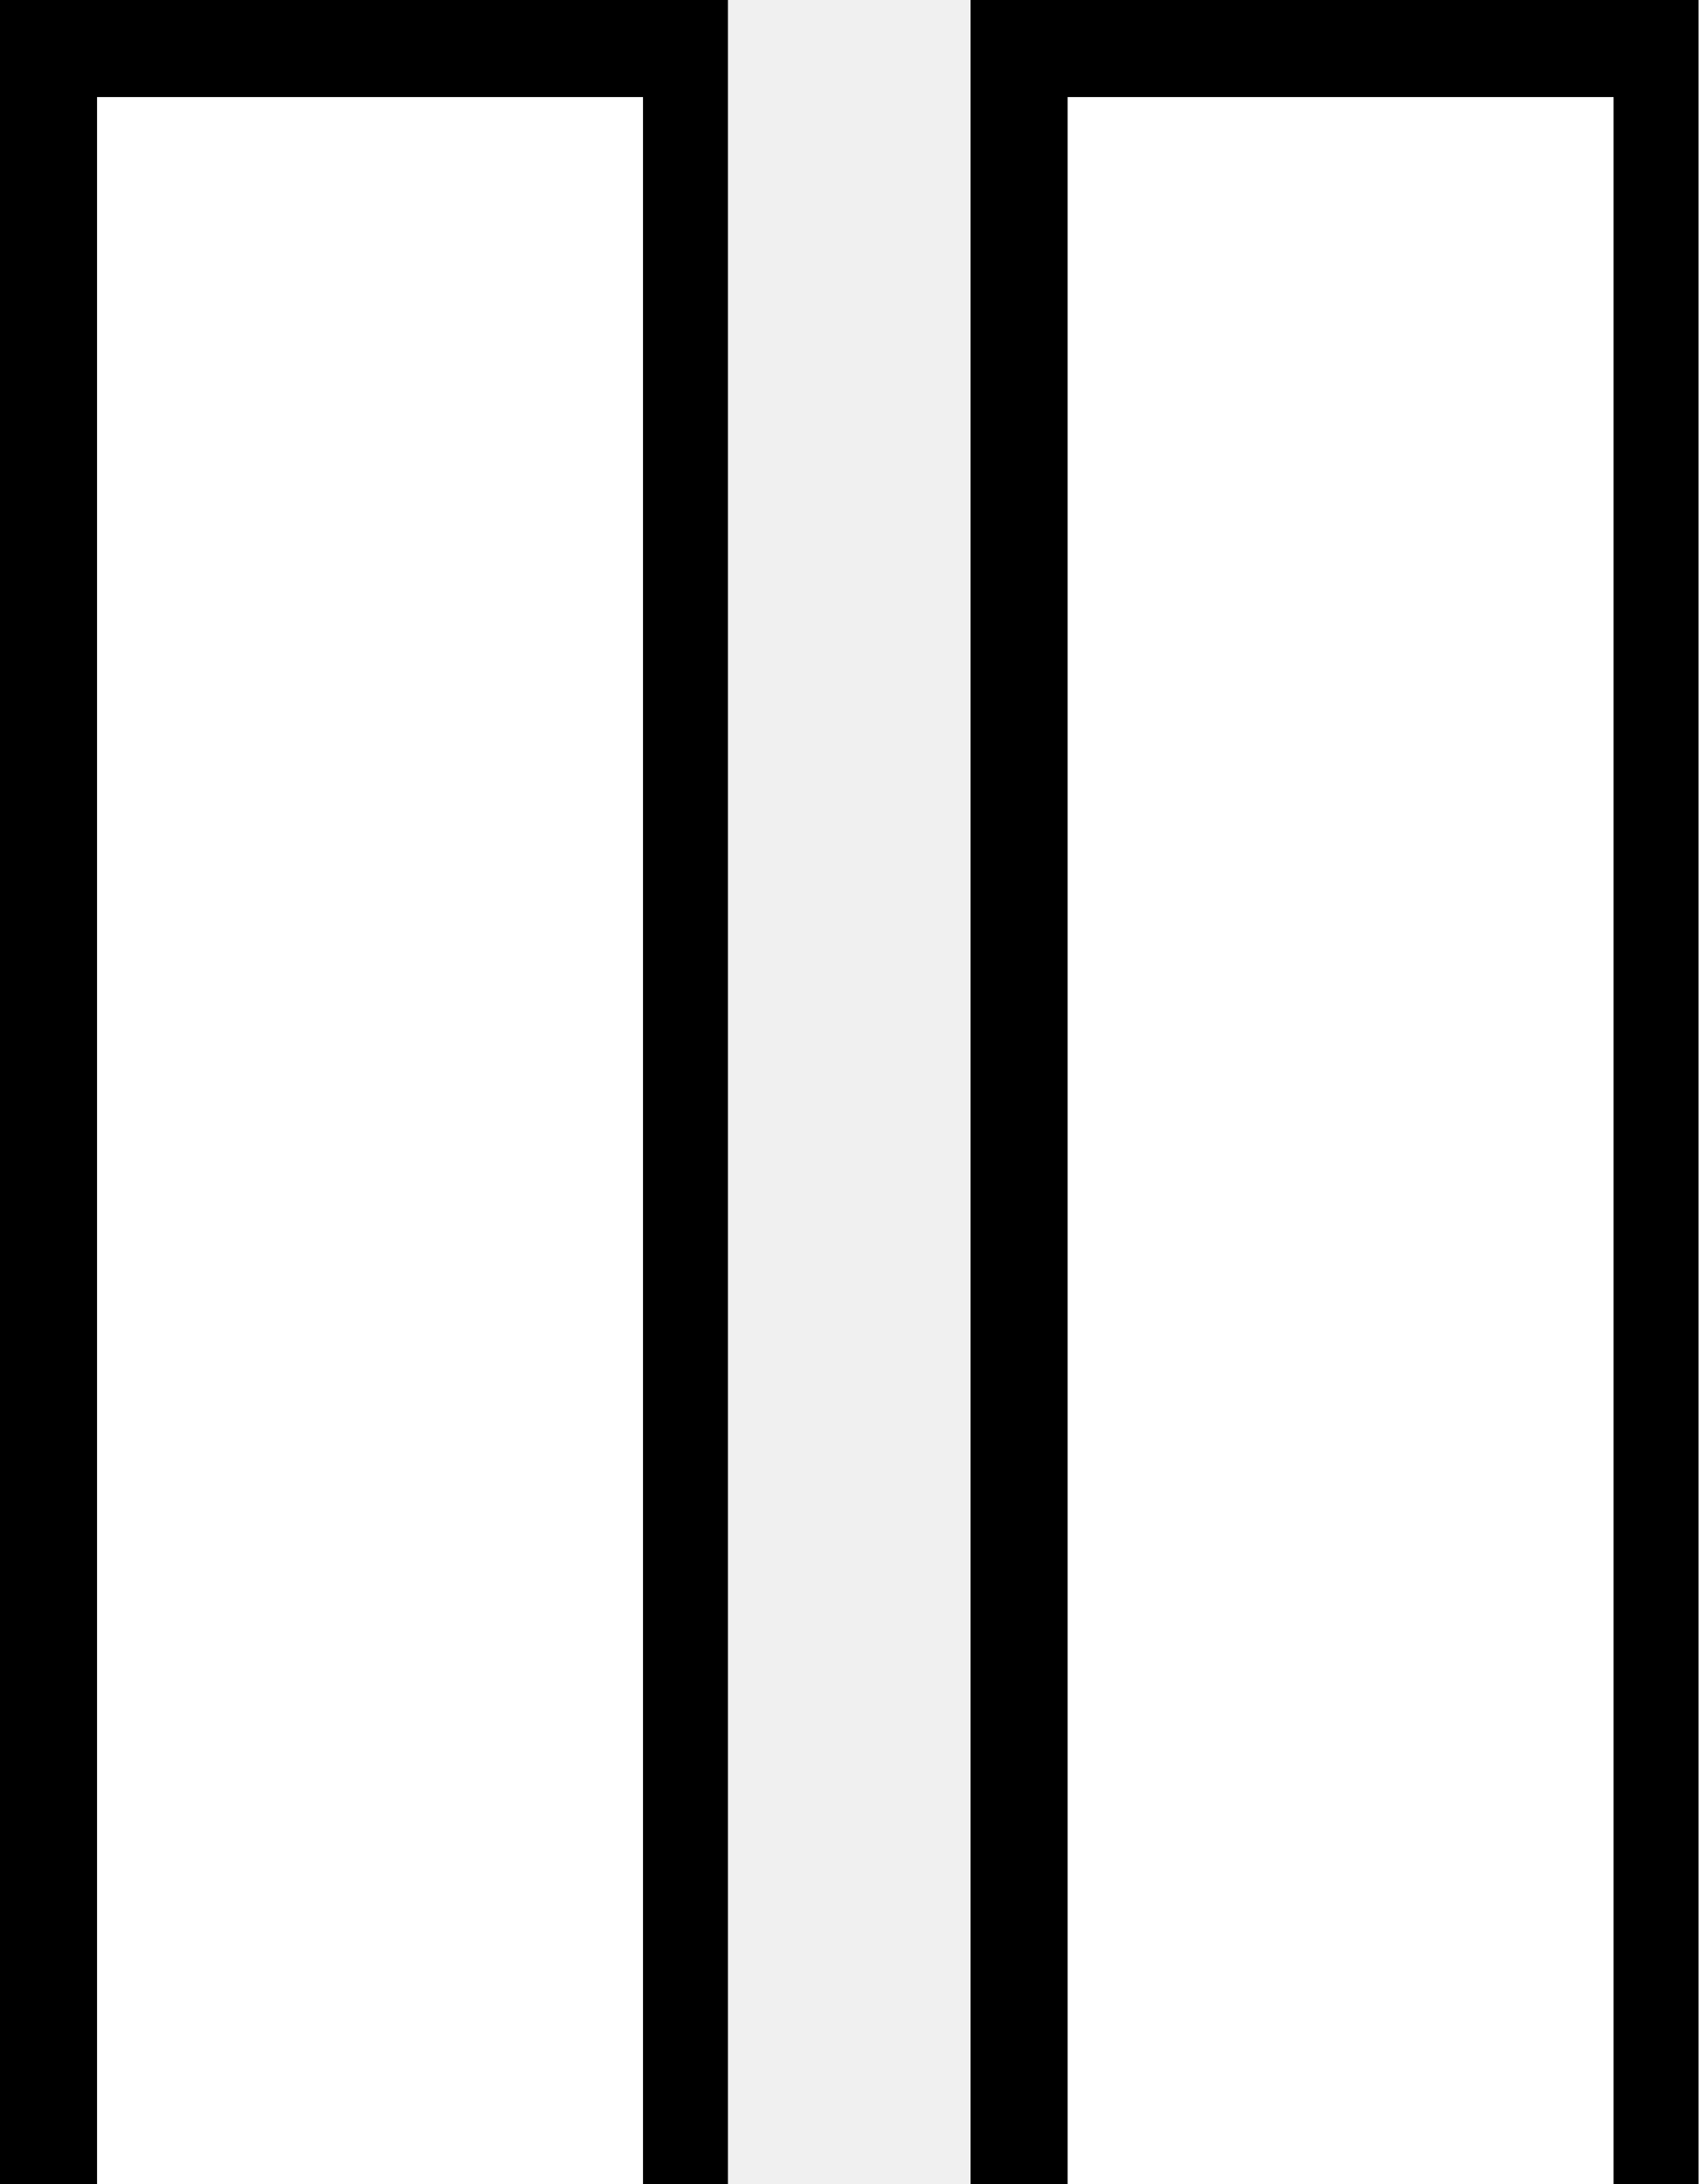
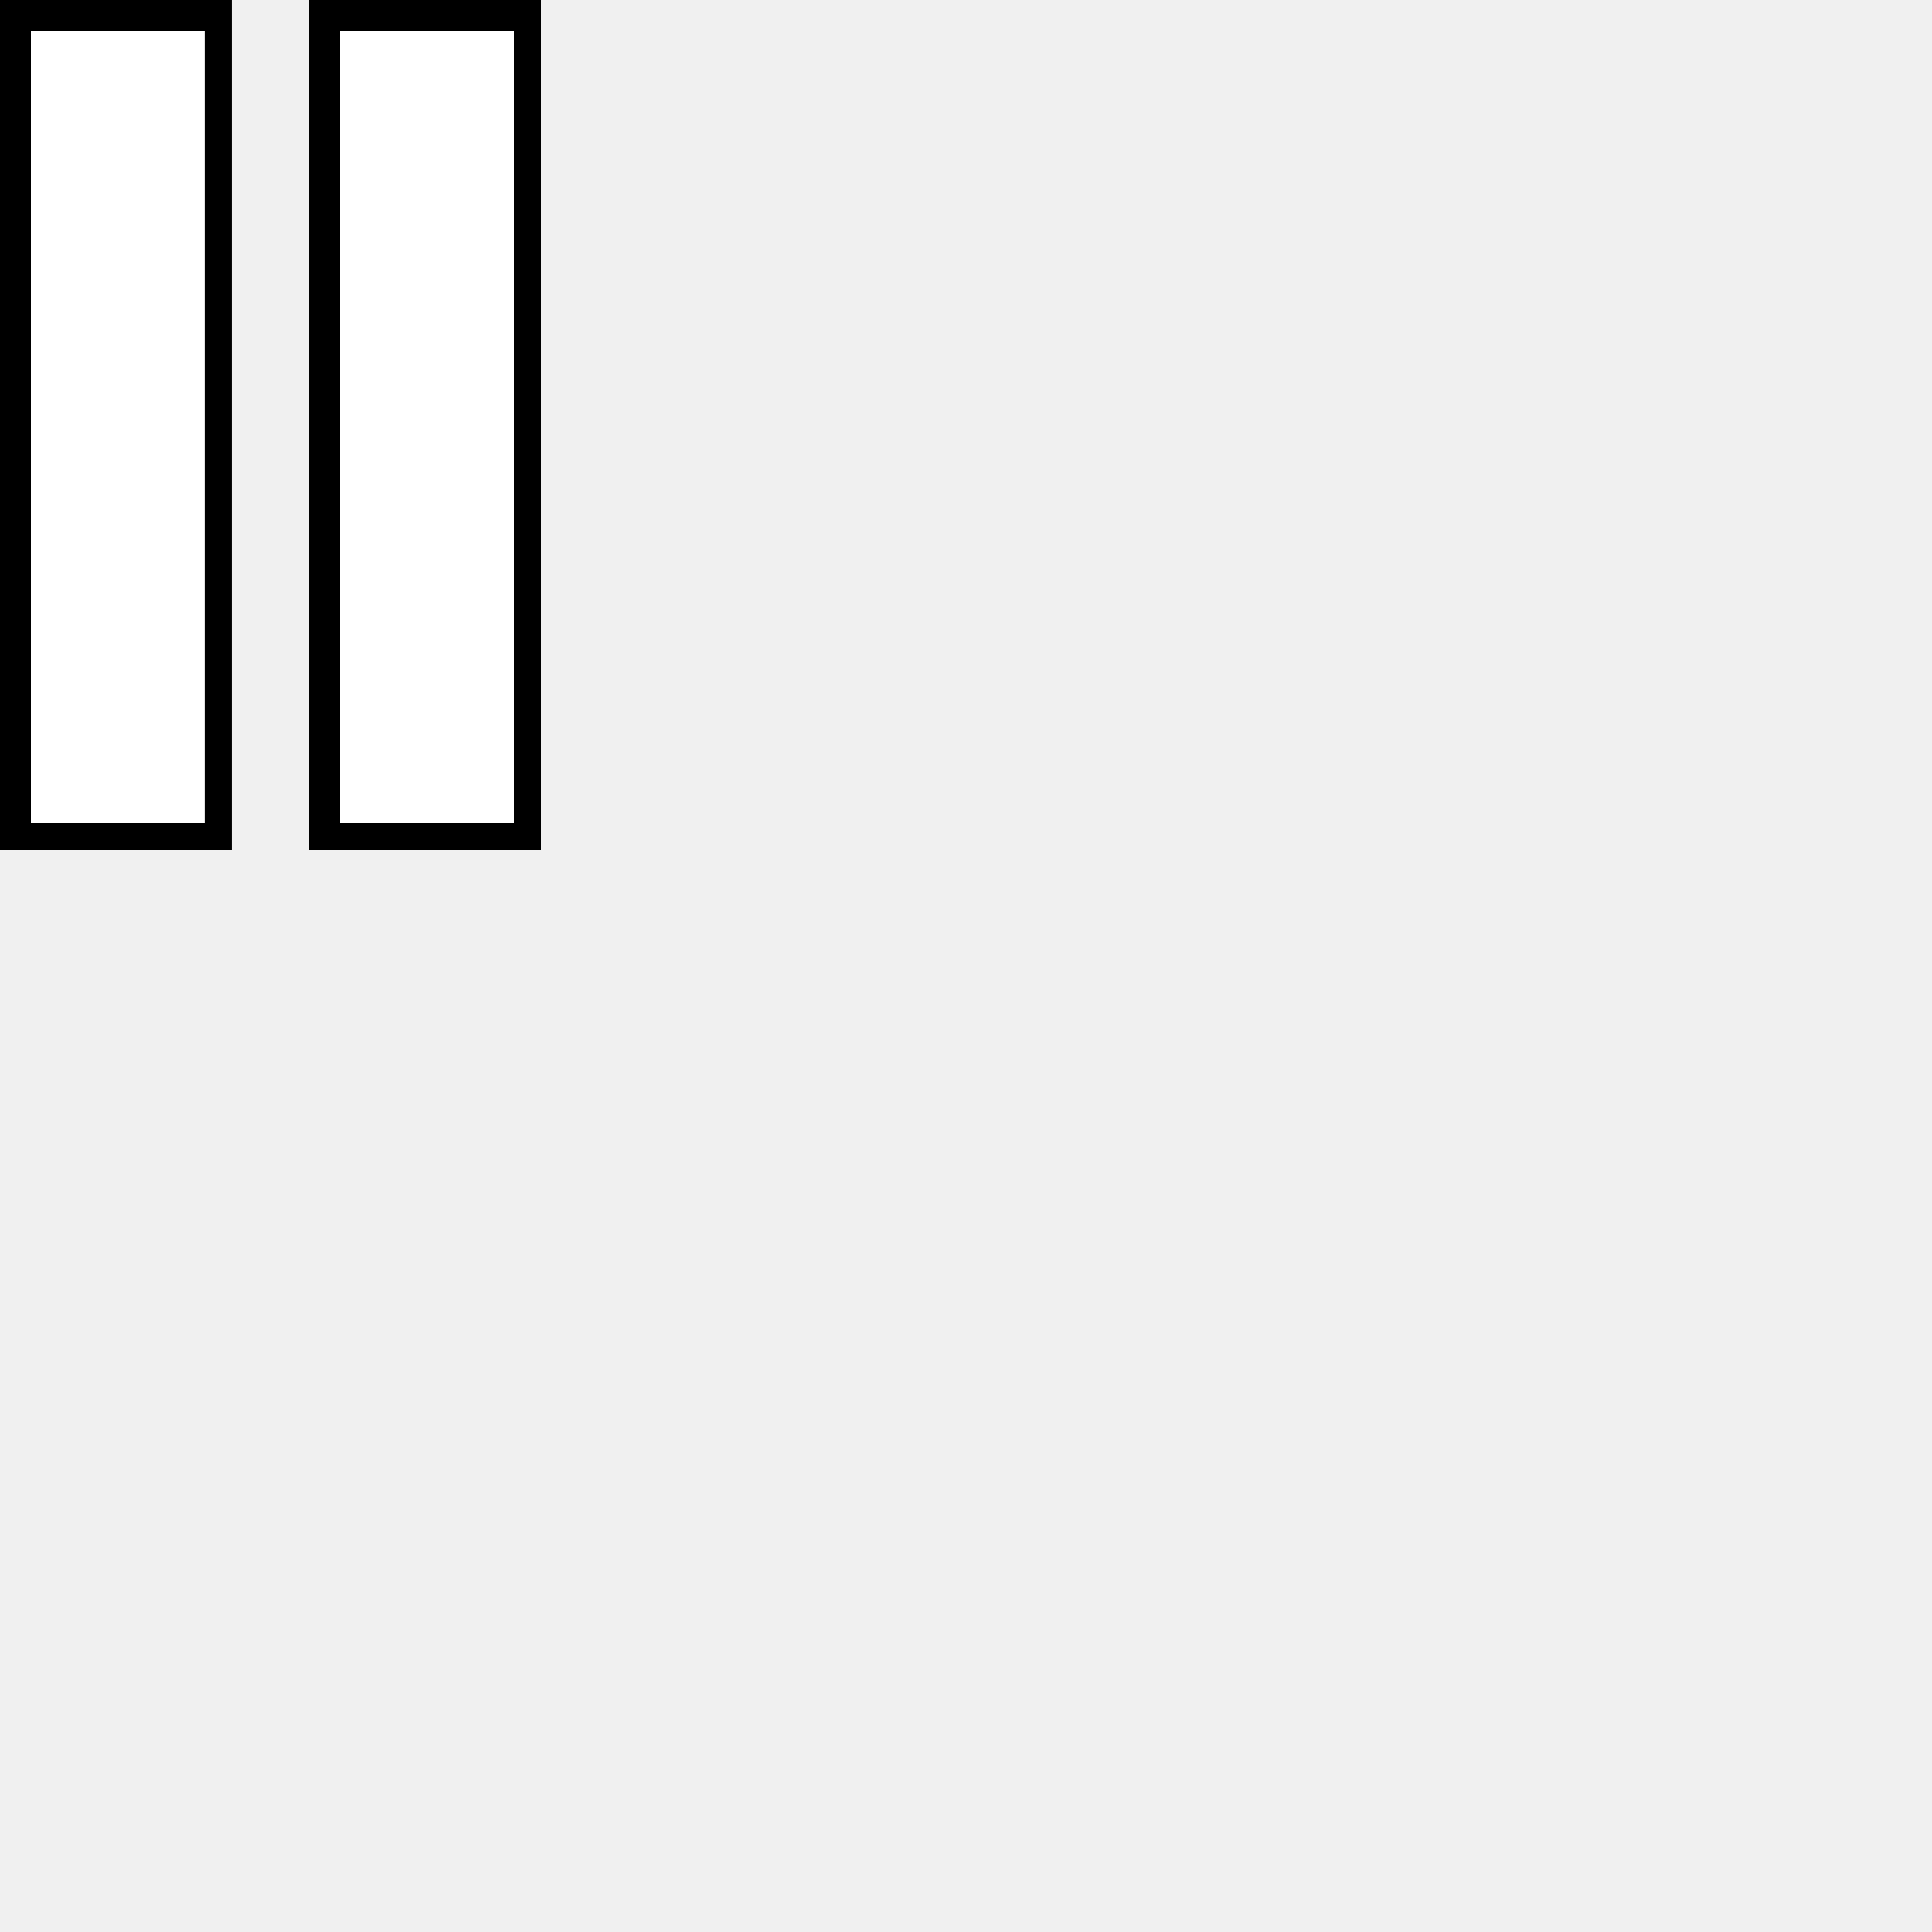
- <svg xmlns="http://www.w3.org/2000/svg" class="pausebtn" version="1.1" id="Layer_1" x="0" y="0" viewBox="0 0 14 18" xml:space="preserve">
+ <svg xmlns="http://www.w3.org/2000/svg" class="pausebtn" version="1.1" id="Layer_1" x="0" y="0" viewBox="0 0 50 50" width="50px" height="50px" xml:space="preserve">
  <style>.st0{fill:#fff }</style>
  <path class="st0" d="M.4.4h5.3v21.3H.4z" />
  <path d="M5.3.8v20.5H.8V.8h4.5M6 0H0v22h6V0z" />
  <g>
    <path class="st0" d="M8.4.4h5.3v21.3H8.4z" />
    <path d="M13.3.8v20.5H8.8V.8h4.5M14 0H8v22h6V0z" />
  </g>
</svg>
